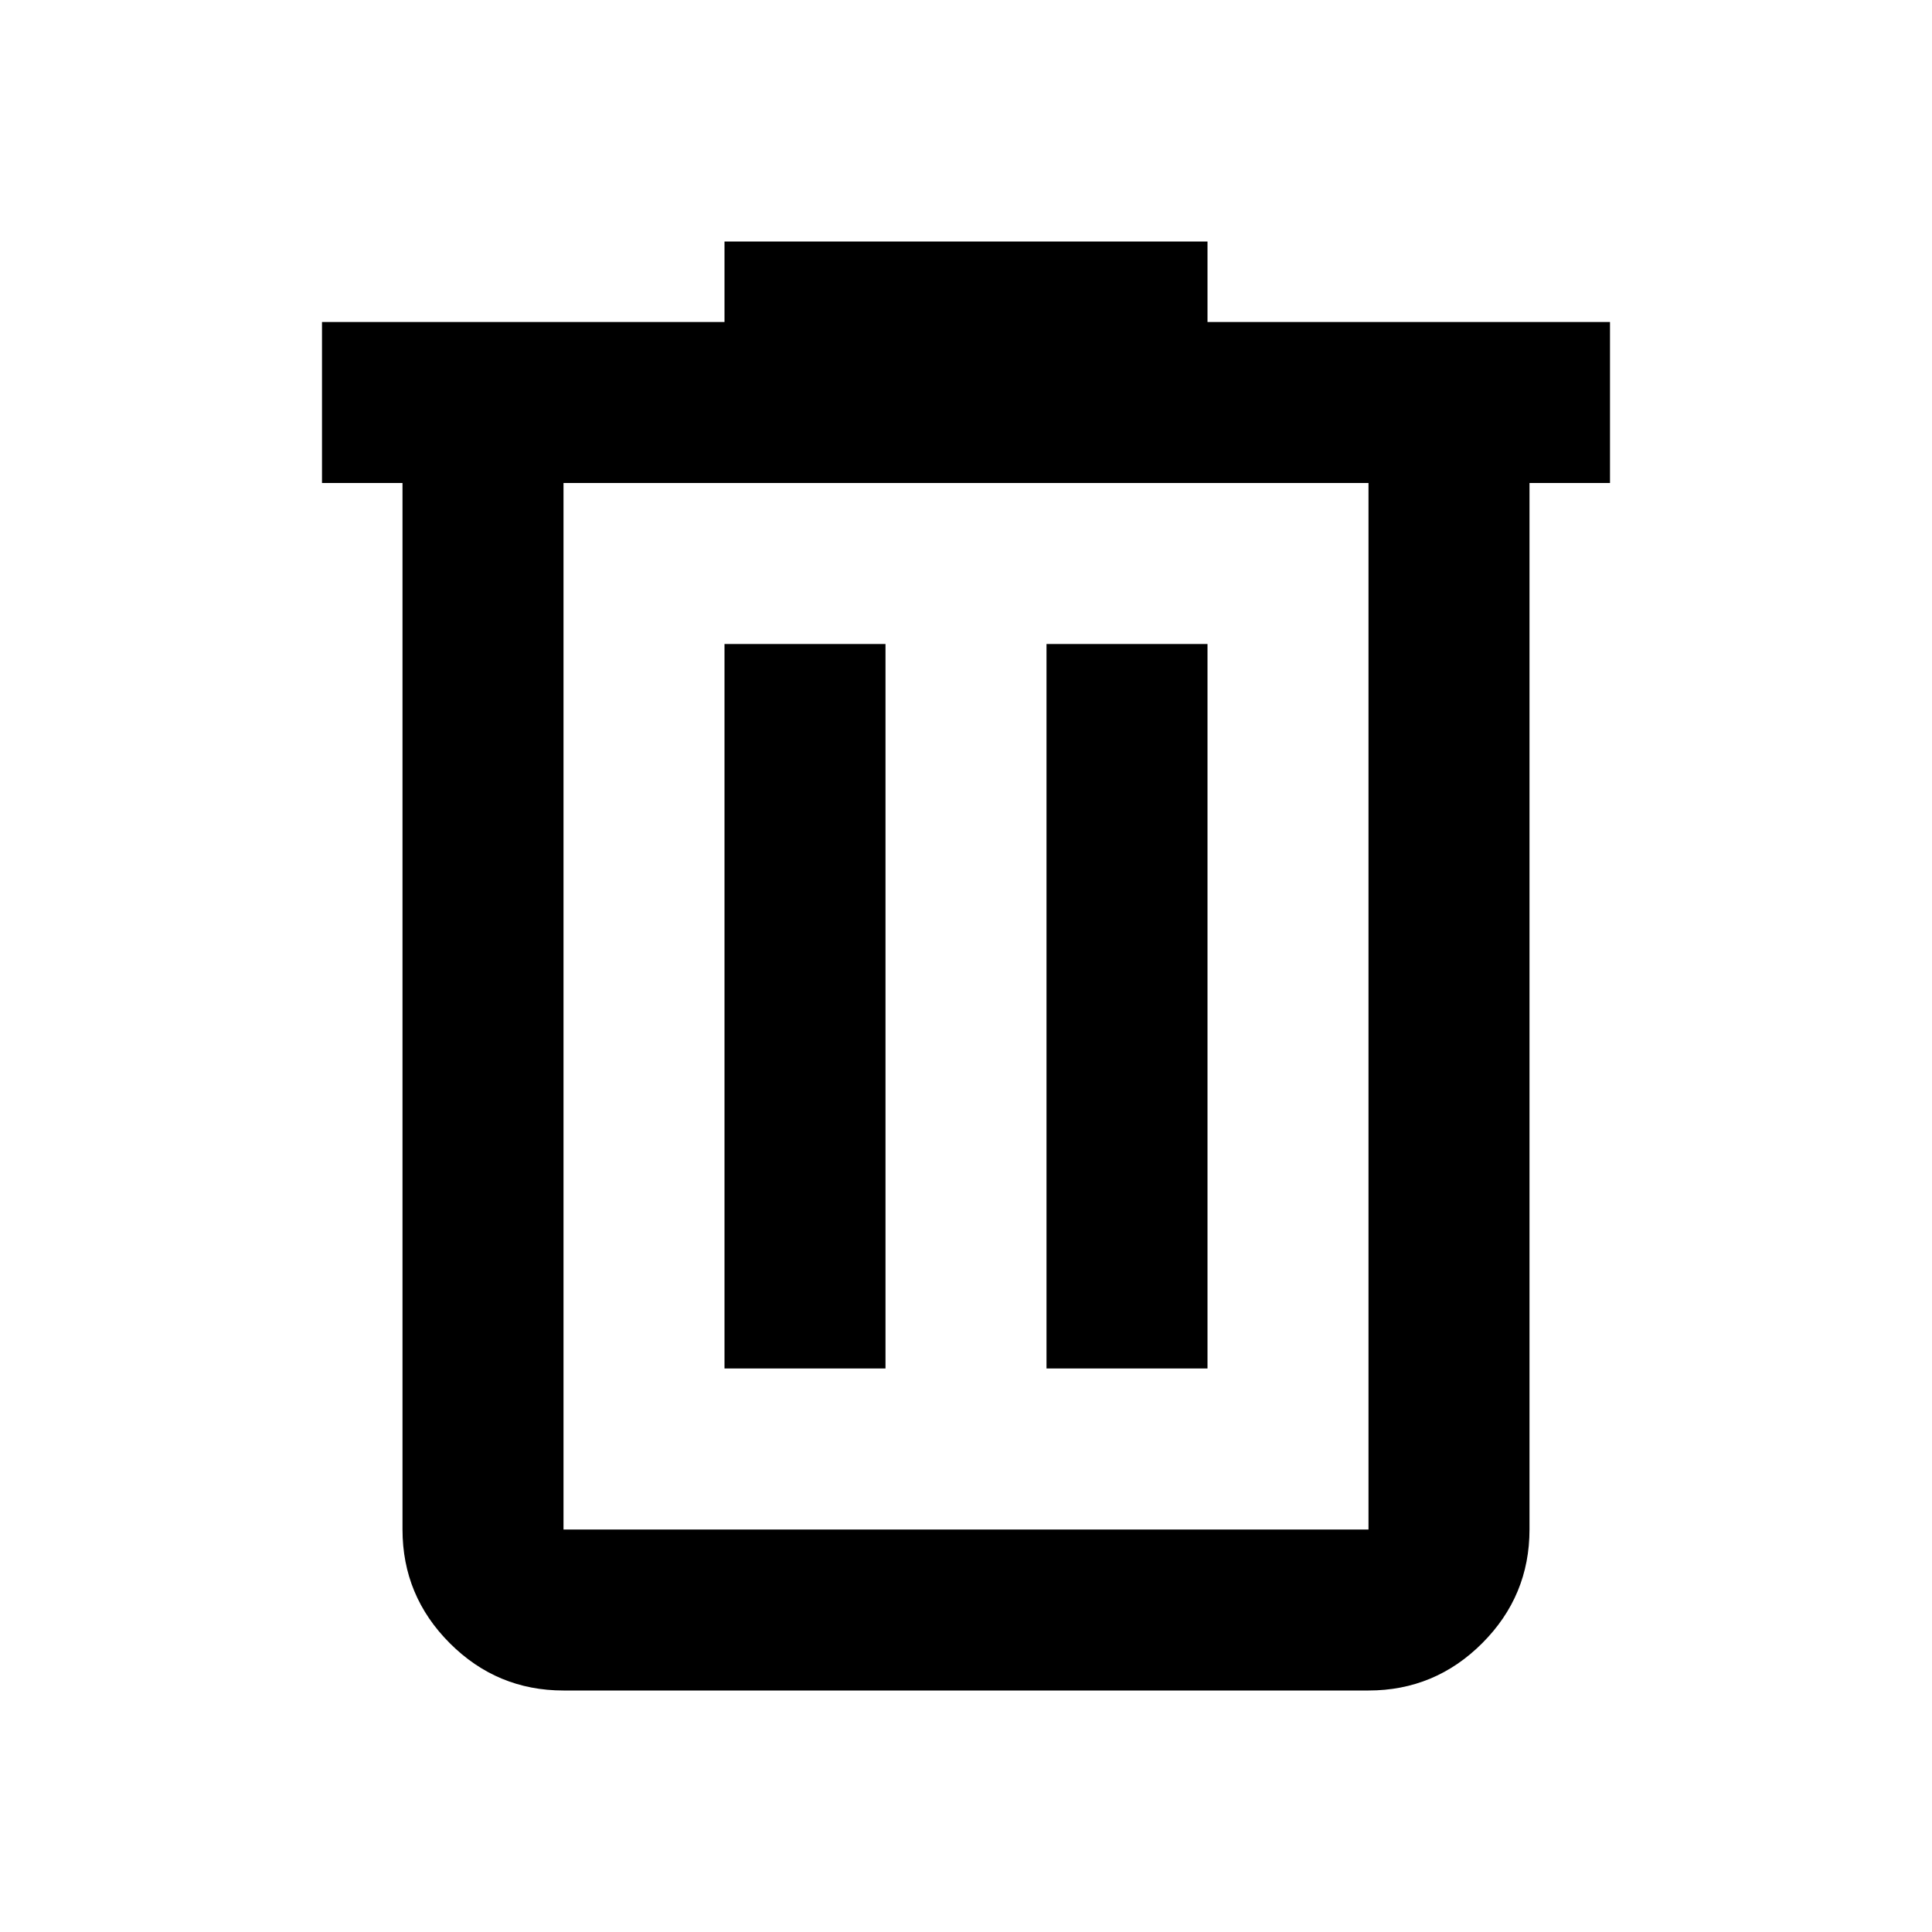
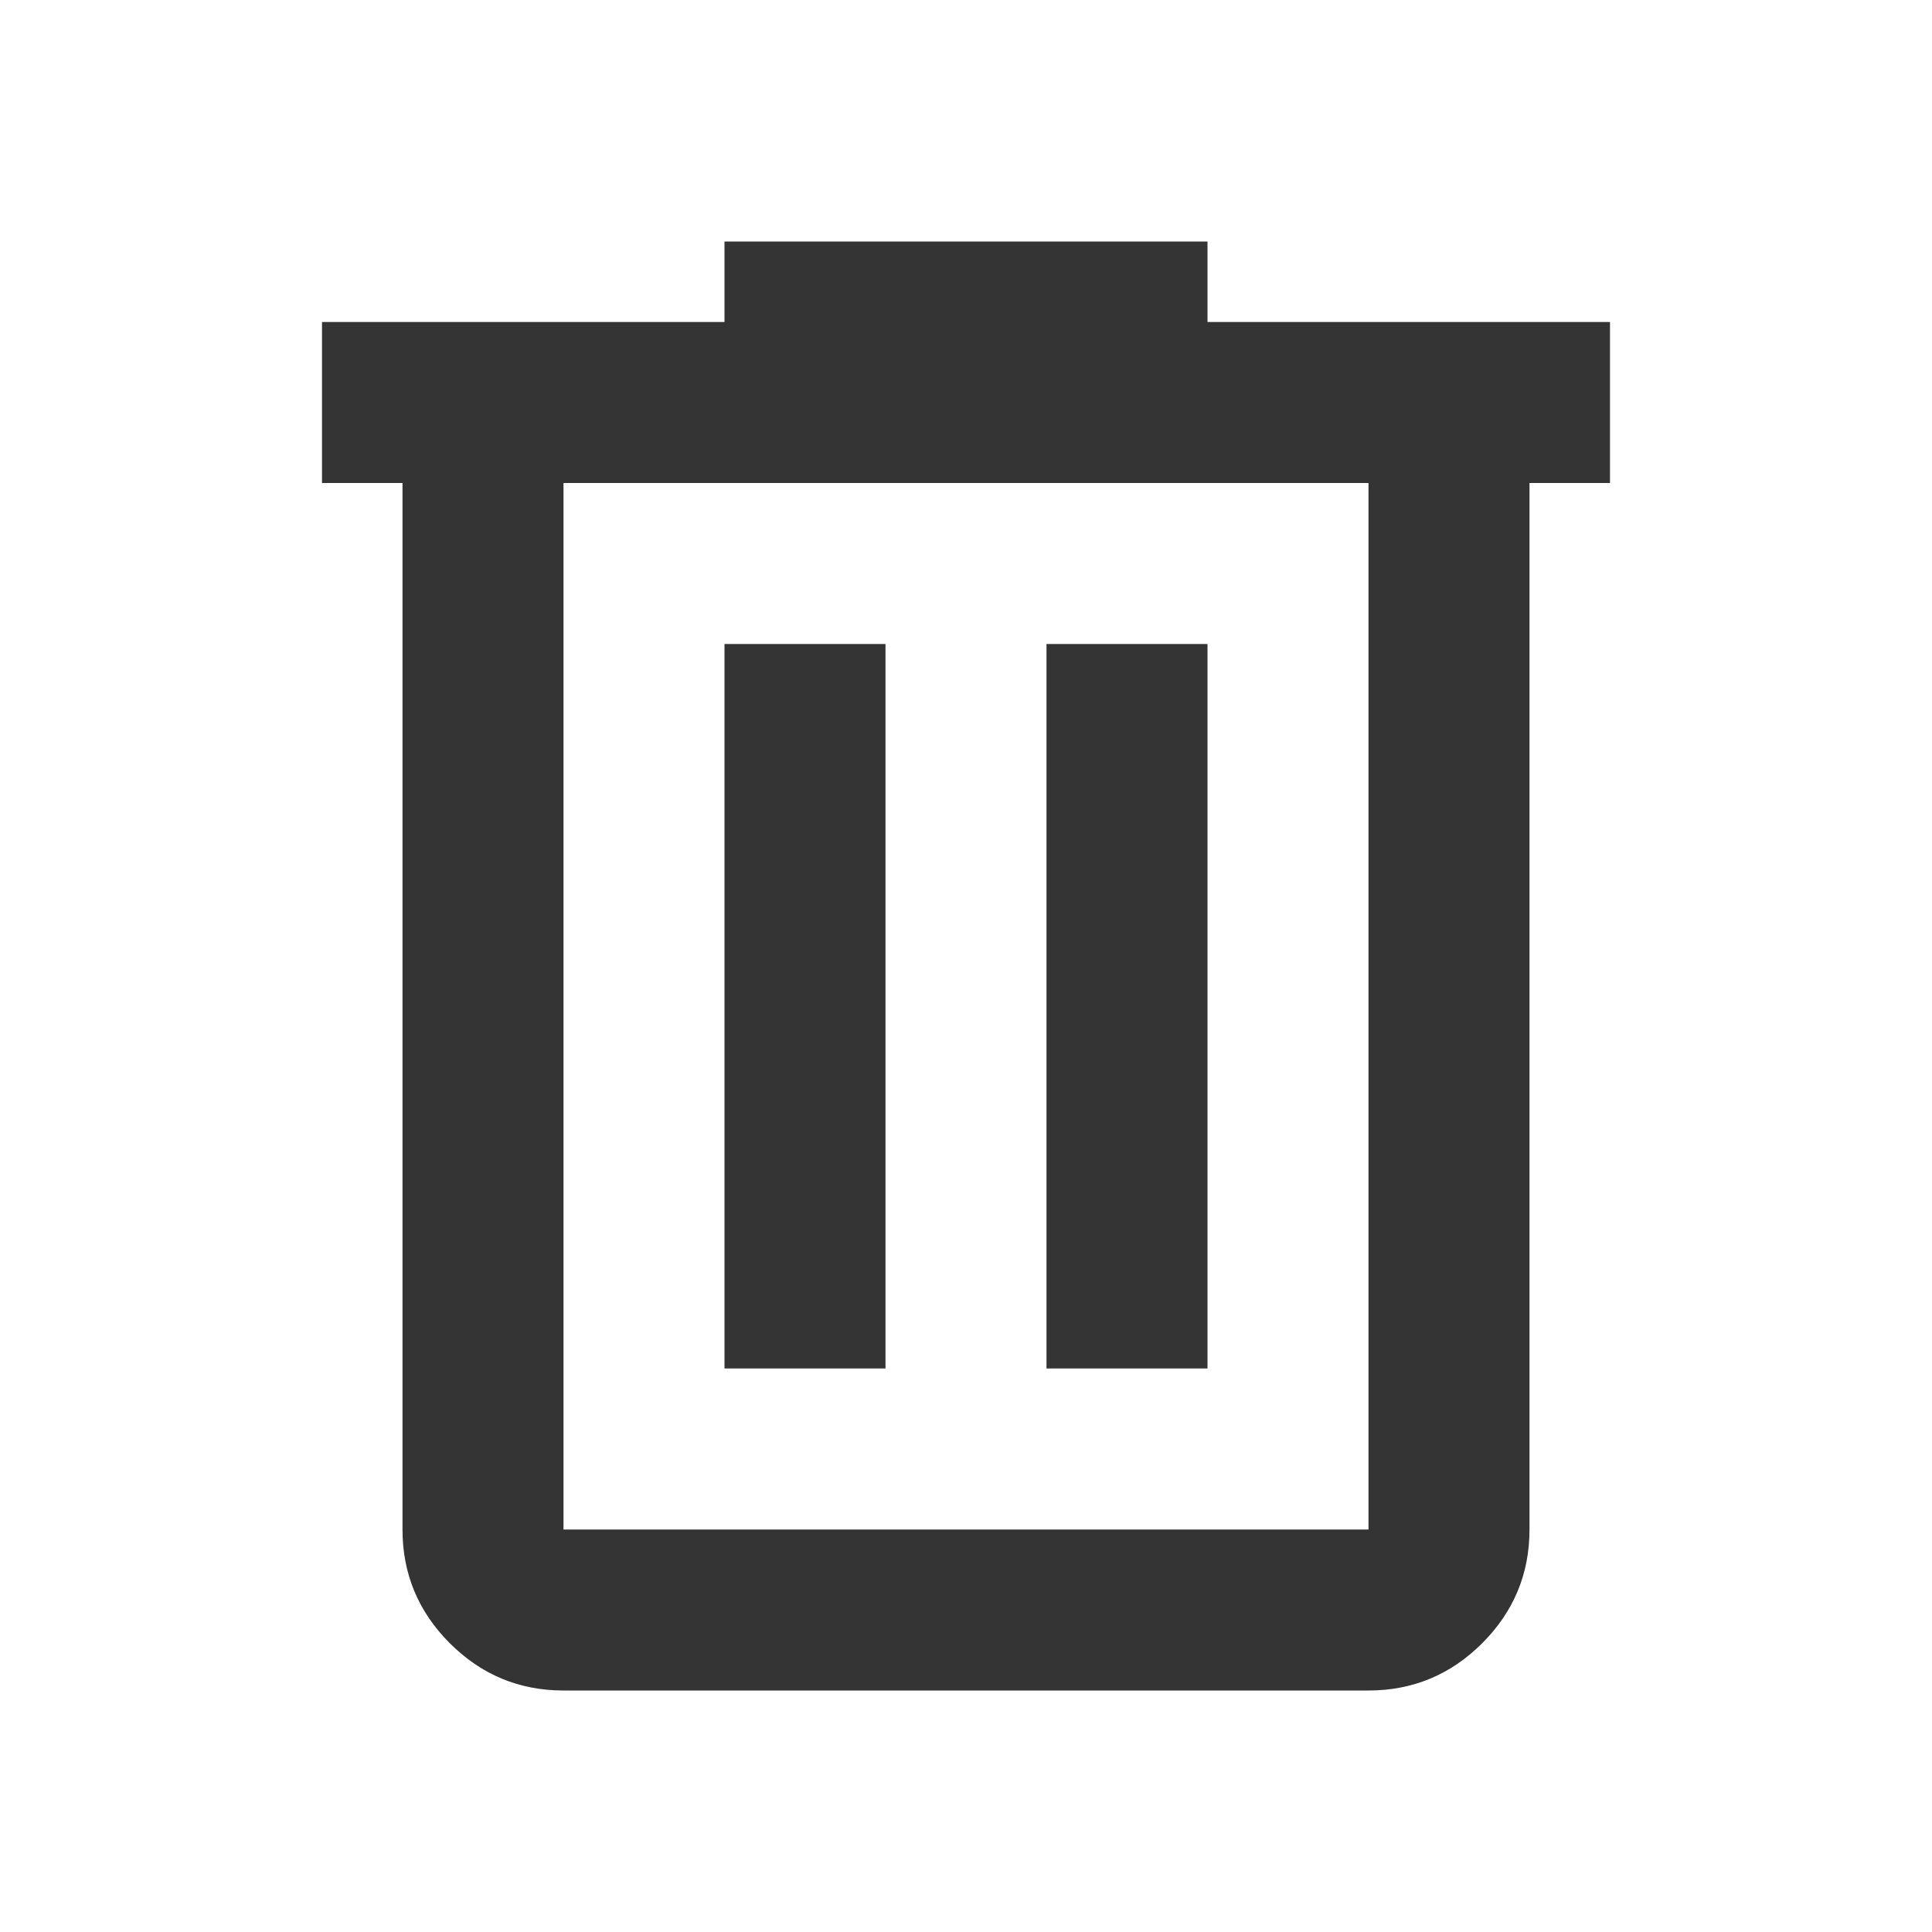
- <svg xmlns="http://www.w3.org/2000/svg" height="24px" viewBox="0 -960 960 960" width="24px" fill="#000000">
+ <svg xmlns="http://www.w3.org/2000/svg" height="24px" viewBox="0 -960 960 960" width="24px" fill="#343434">
  <path d="M280-120q-33 0-56.5-23.5T200-200v-520h-40v-80h200v-40h240v40h200v80h-40v520q0 33-23.5 56.5T680-120H280Zm400-600H280v520h400v-520ZM360-280h80v-360h-80v360Zm160 0h80v-360h-80v360ZM280-720v520-520Z" />
</svg>
